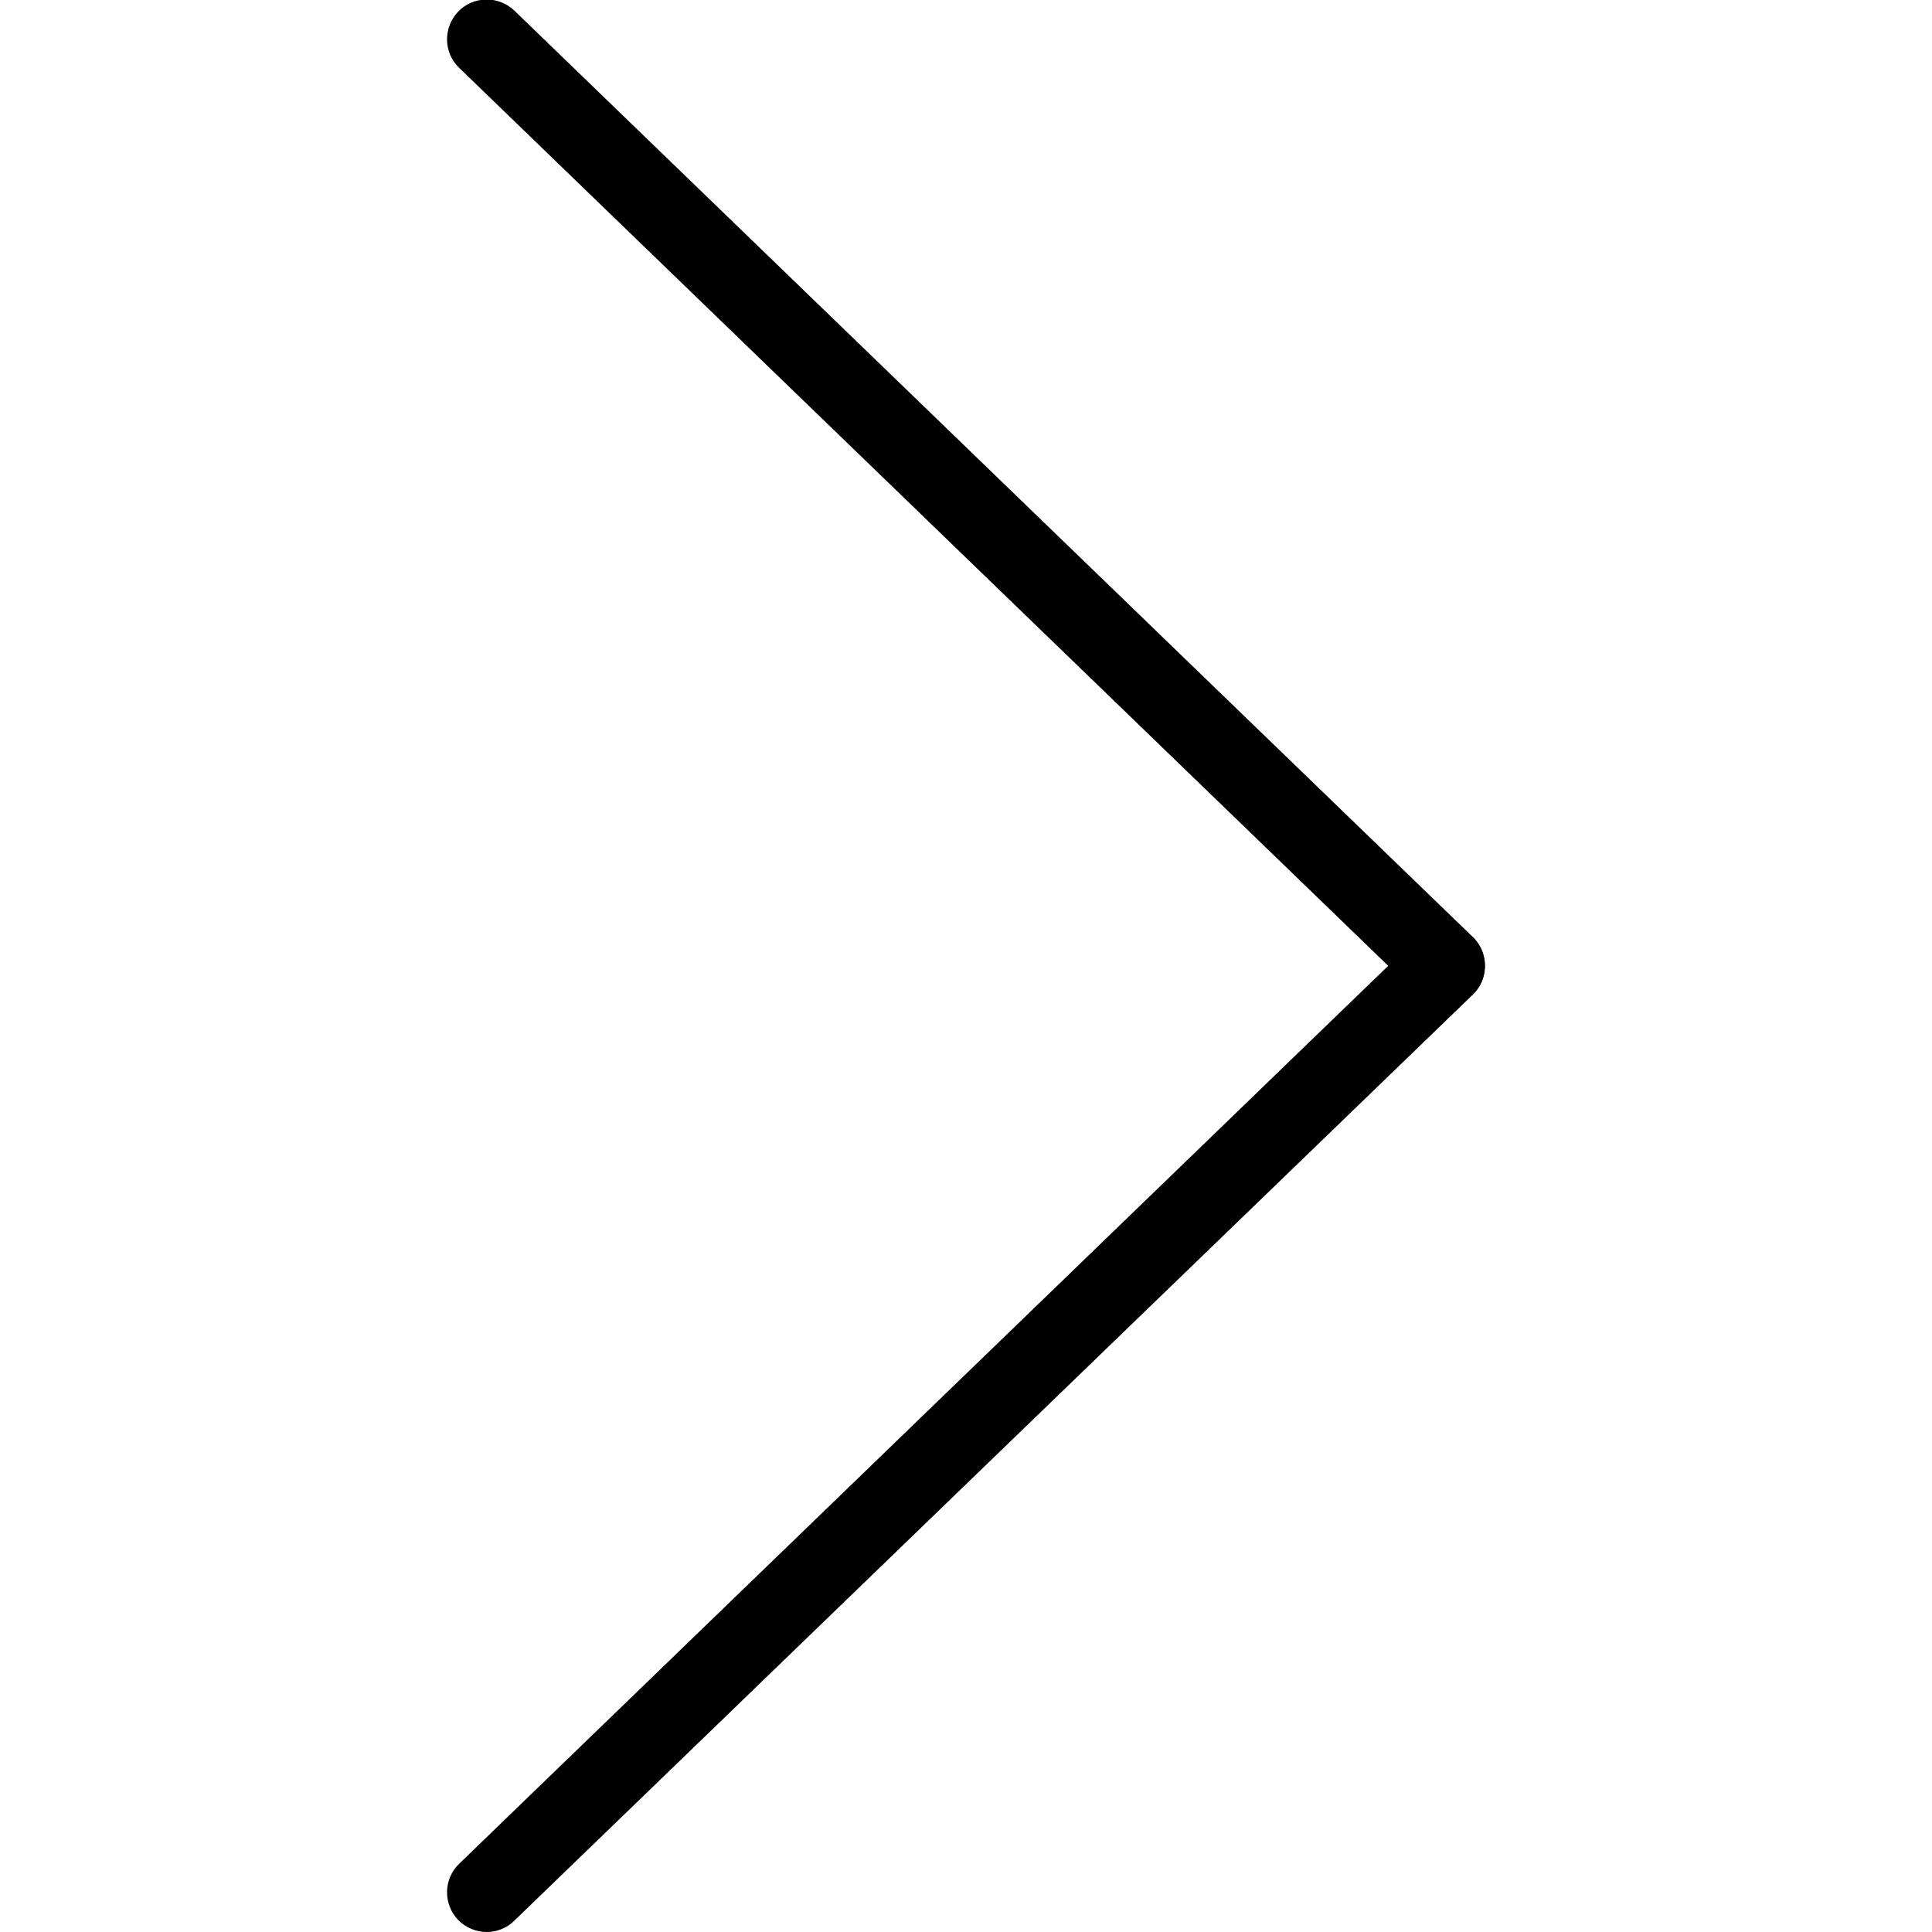
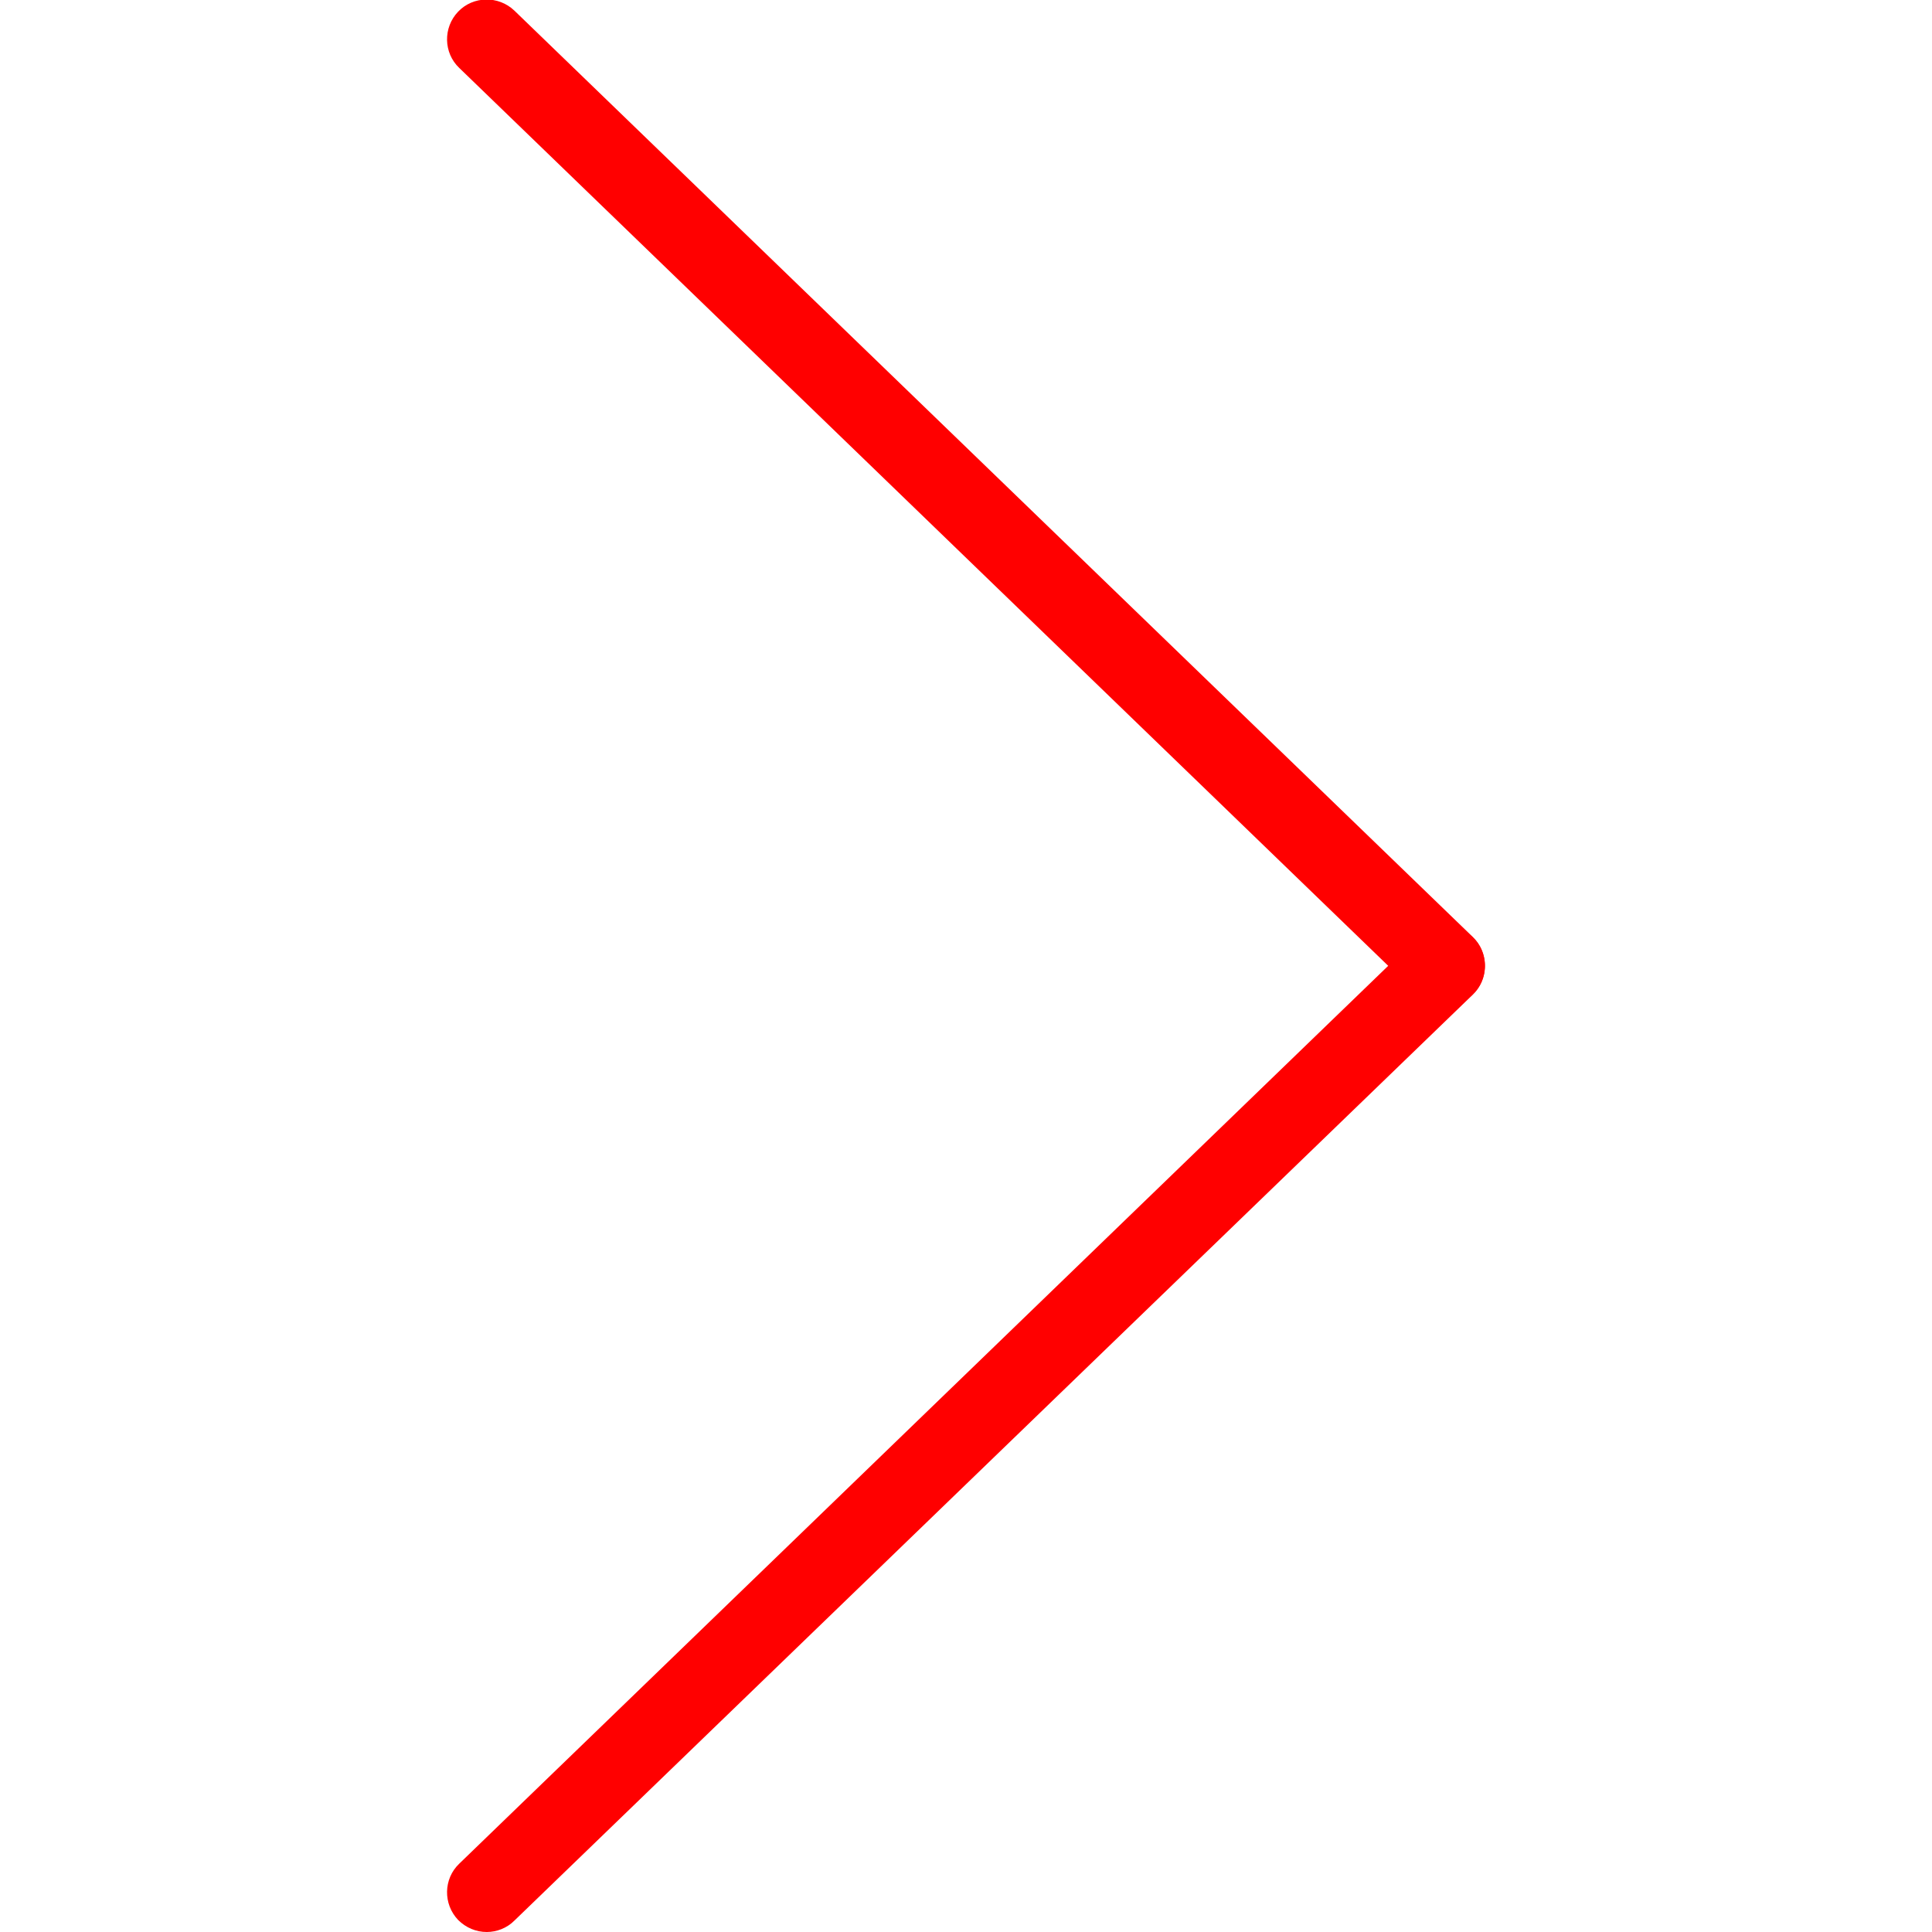
<svg xmlns="http://www.w3.org/2000/svg" viewBox="0 0 512 512">
-   <path d="M383 266.5c-2.6 0-5.3-1-7.3-3L121.7 18c-4.2-4-4.3-10.7-.3-14.9 4-4.2 10.7-4.3 14.9-.3l254 245.5c4.2 4 4.3 10.7.3 14.9-2.1 2.3-4.8 3.3-7.6 3.3z" />
-   <path d="M129 512c-2.8 0-5.5-1.1-7.6-3.2-4-4.2-3.9-10.9.3-14.9l254-245.5c4.2-4 10.9-3.9 14.9.3s3.9 10.9-.3 14.9L136.3 509c-2 2-4.7 3-7.3 3z" />
+   <g fill="red">
+     <path d="M383 266.5c-2.6 0-5.3-1-7.3-3L121.7 18c-4.2-4-4.3-10.7-.3-14.9 4-4.2 10.7-4.3 14.9-.3l254 245.5c4.2 4 4.3 10.7.3 14.9-2.1 2.3-4.8 3.3-7.6 3.3z" />
+     <path d="M129 512c-2.8 0-5.5-1.1-7.6-3.2-4-4.2-3.9-10.9.3-14.9l254-245.5c4.2-4 10.9-3.9 14.9.3s3.9 10.9-.3 14.9L136.3 509c-2 2-4.7 3-7.3 3z" />
+   </g>
</svg>
